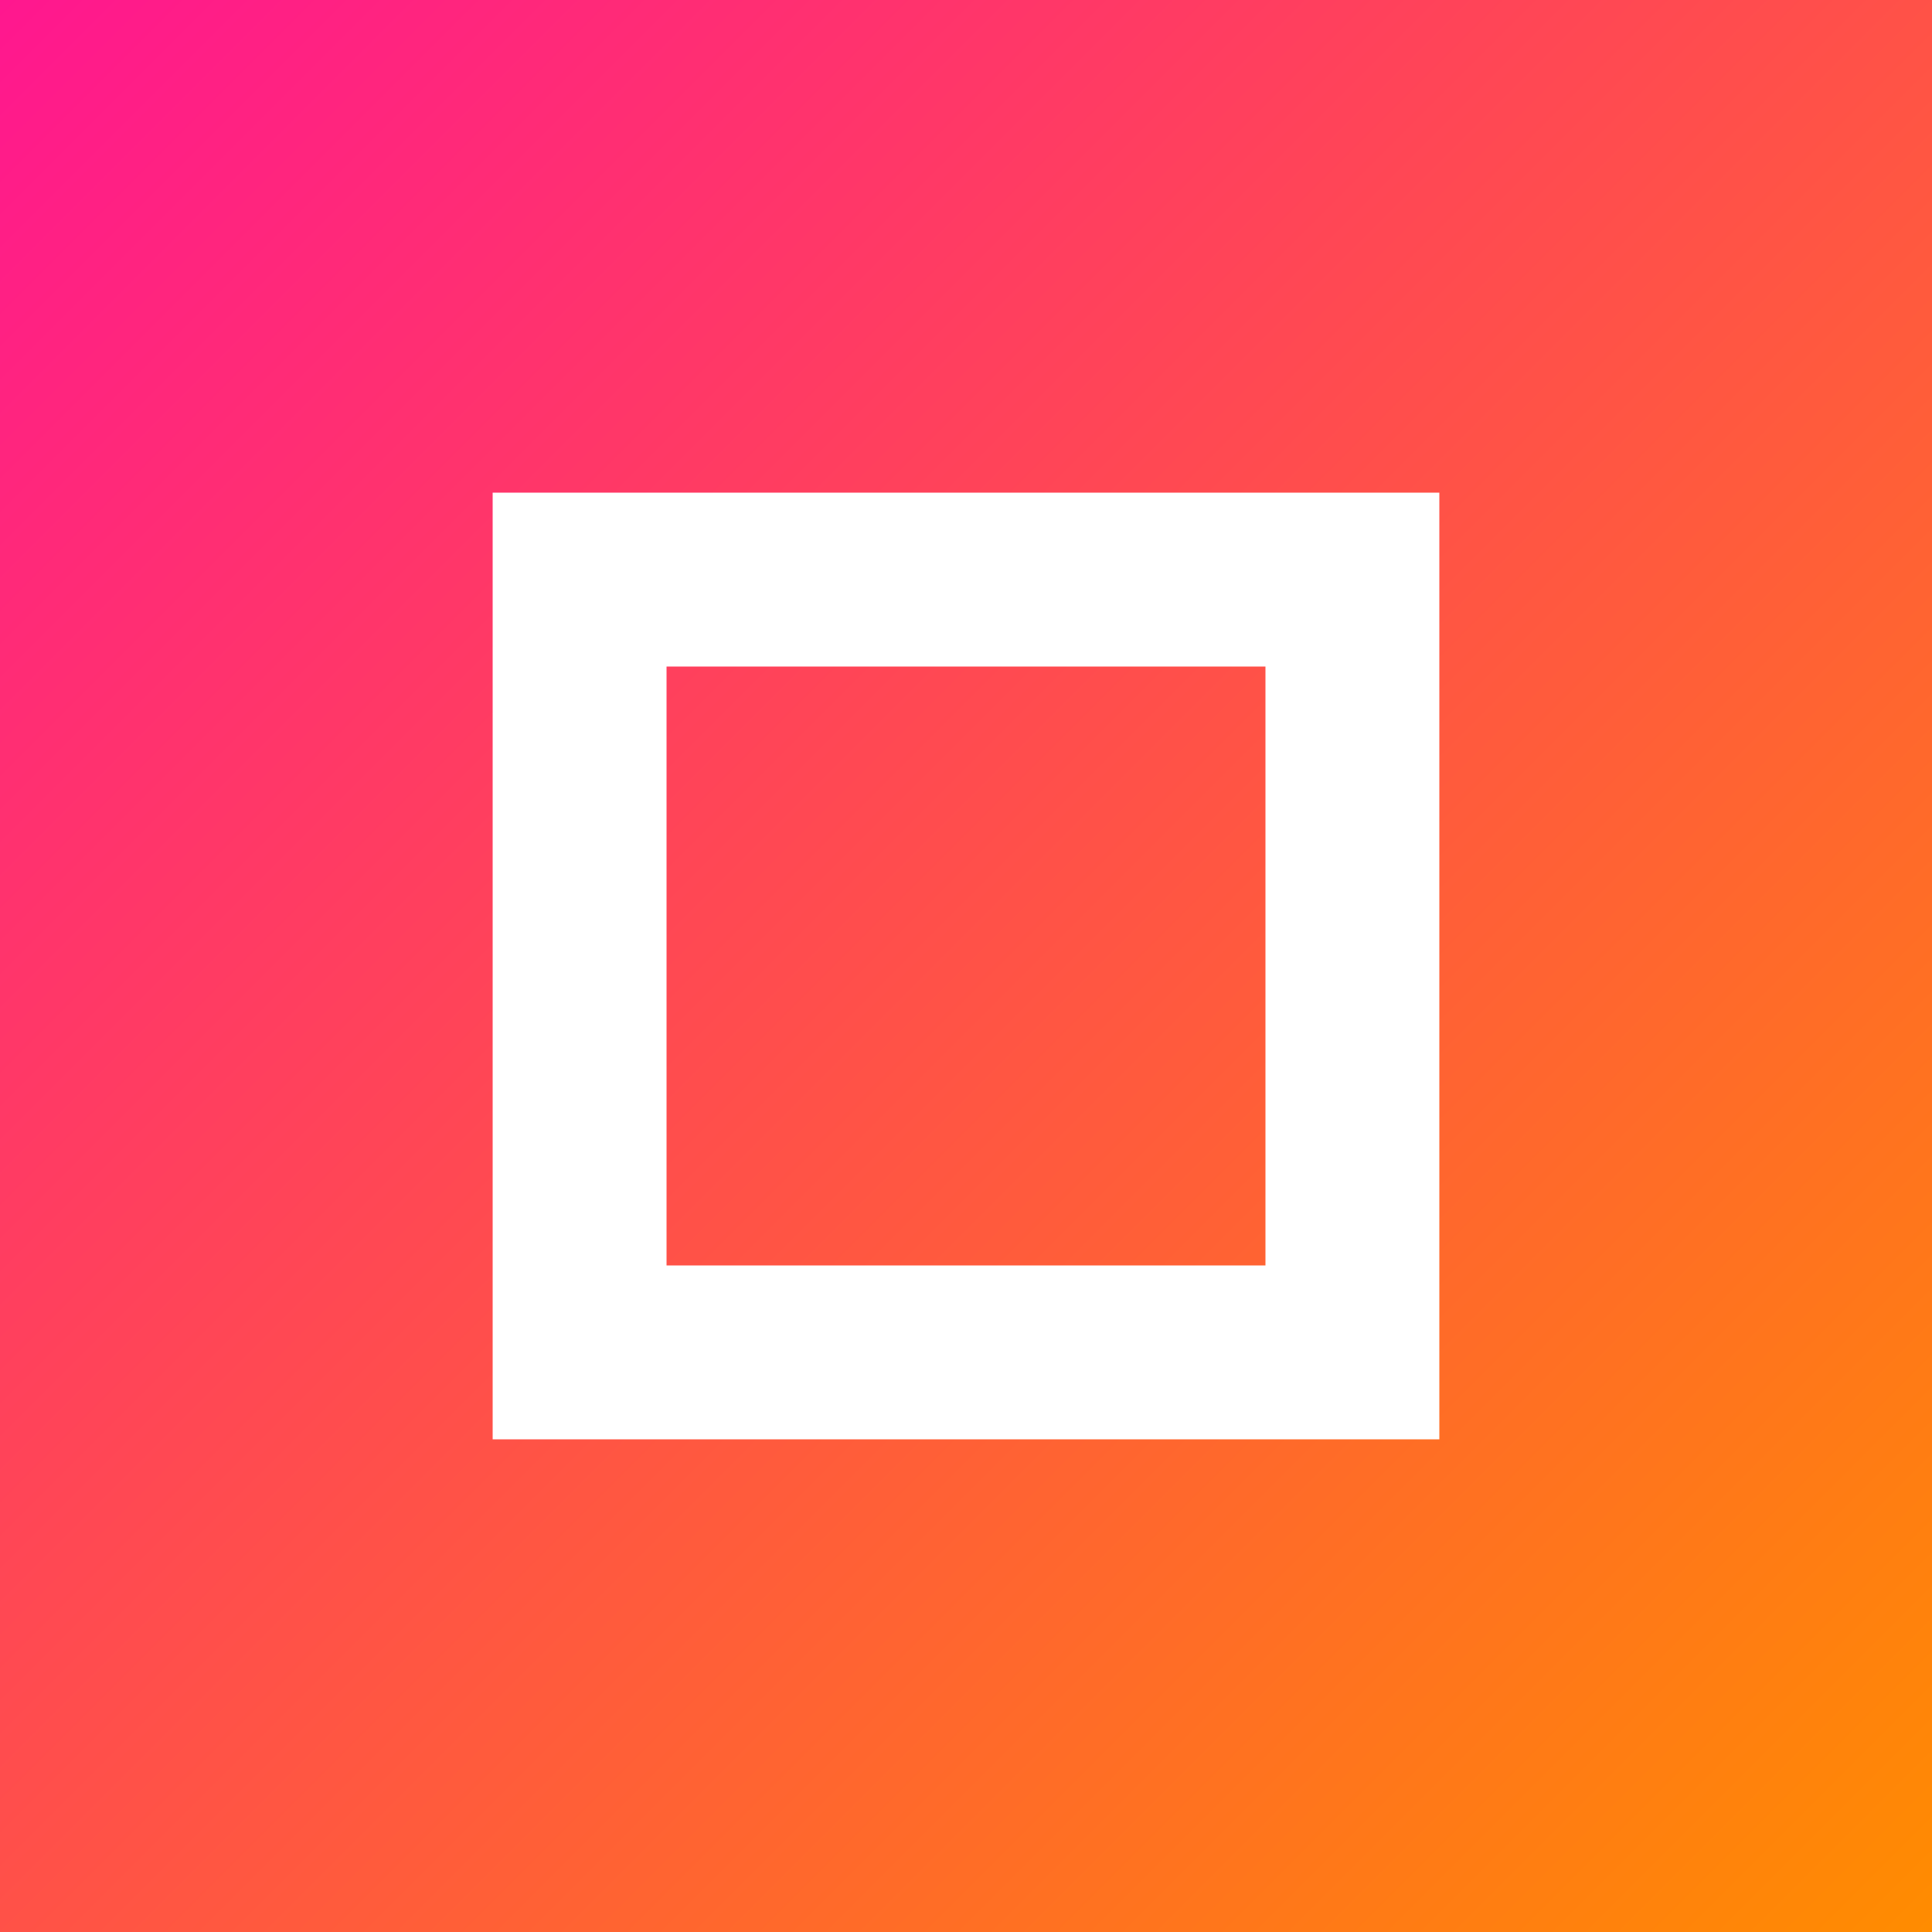
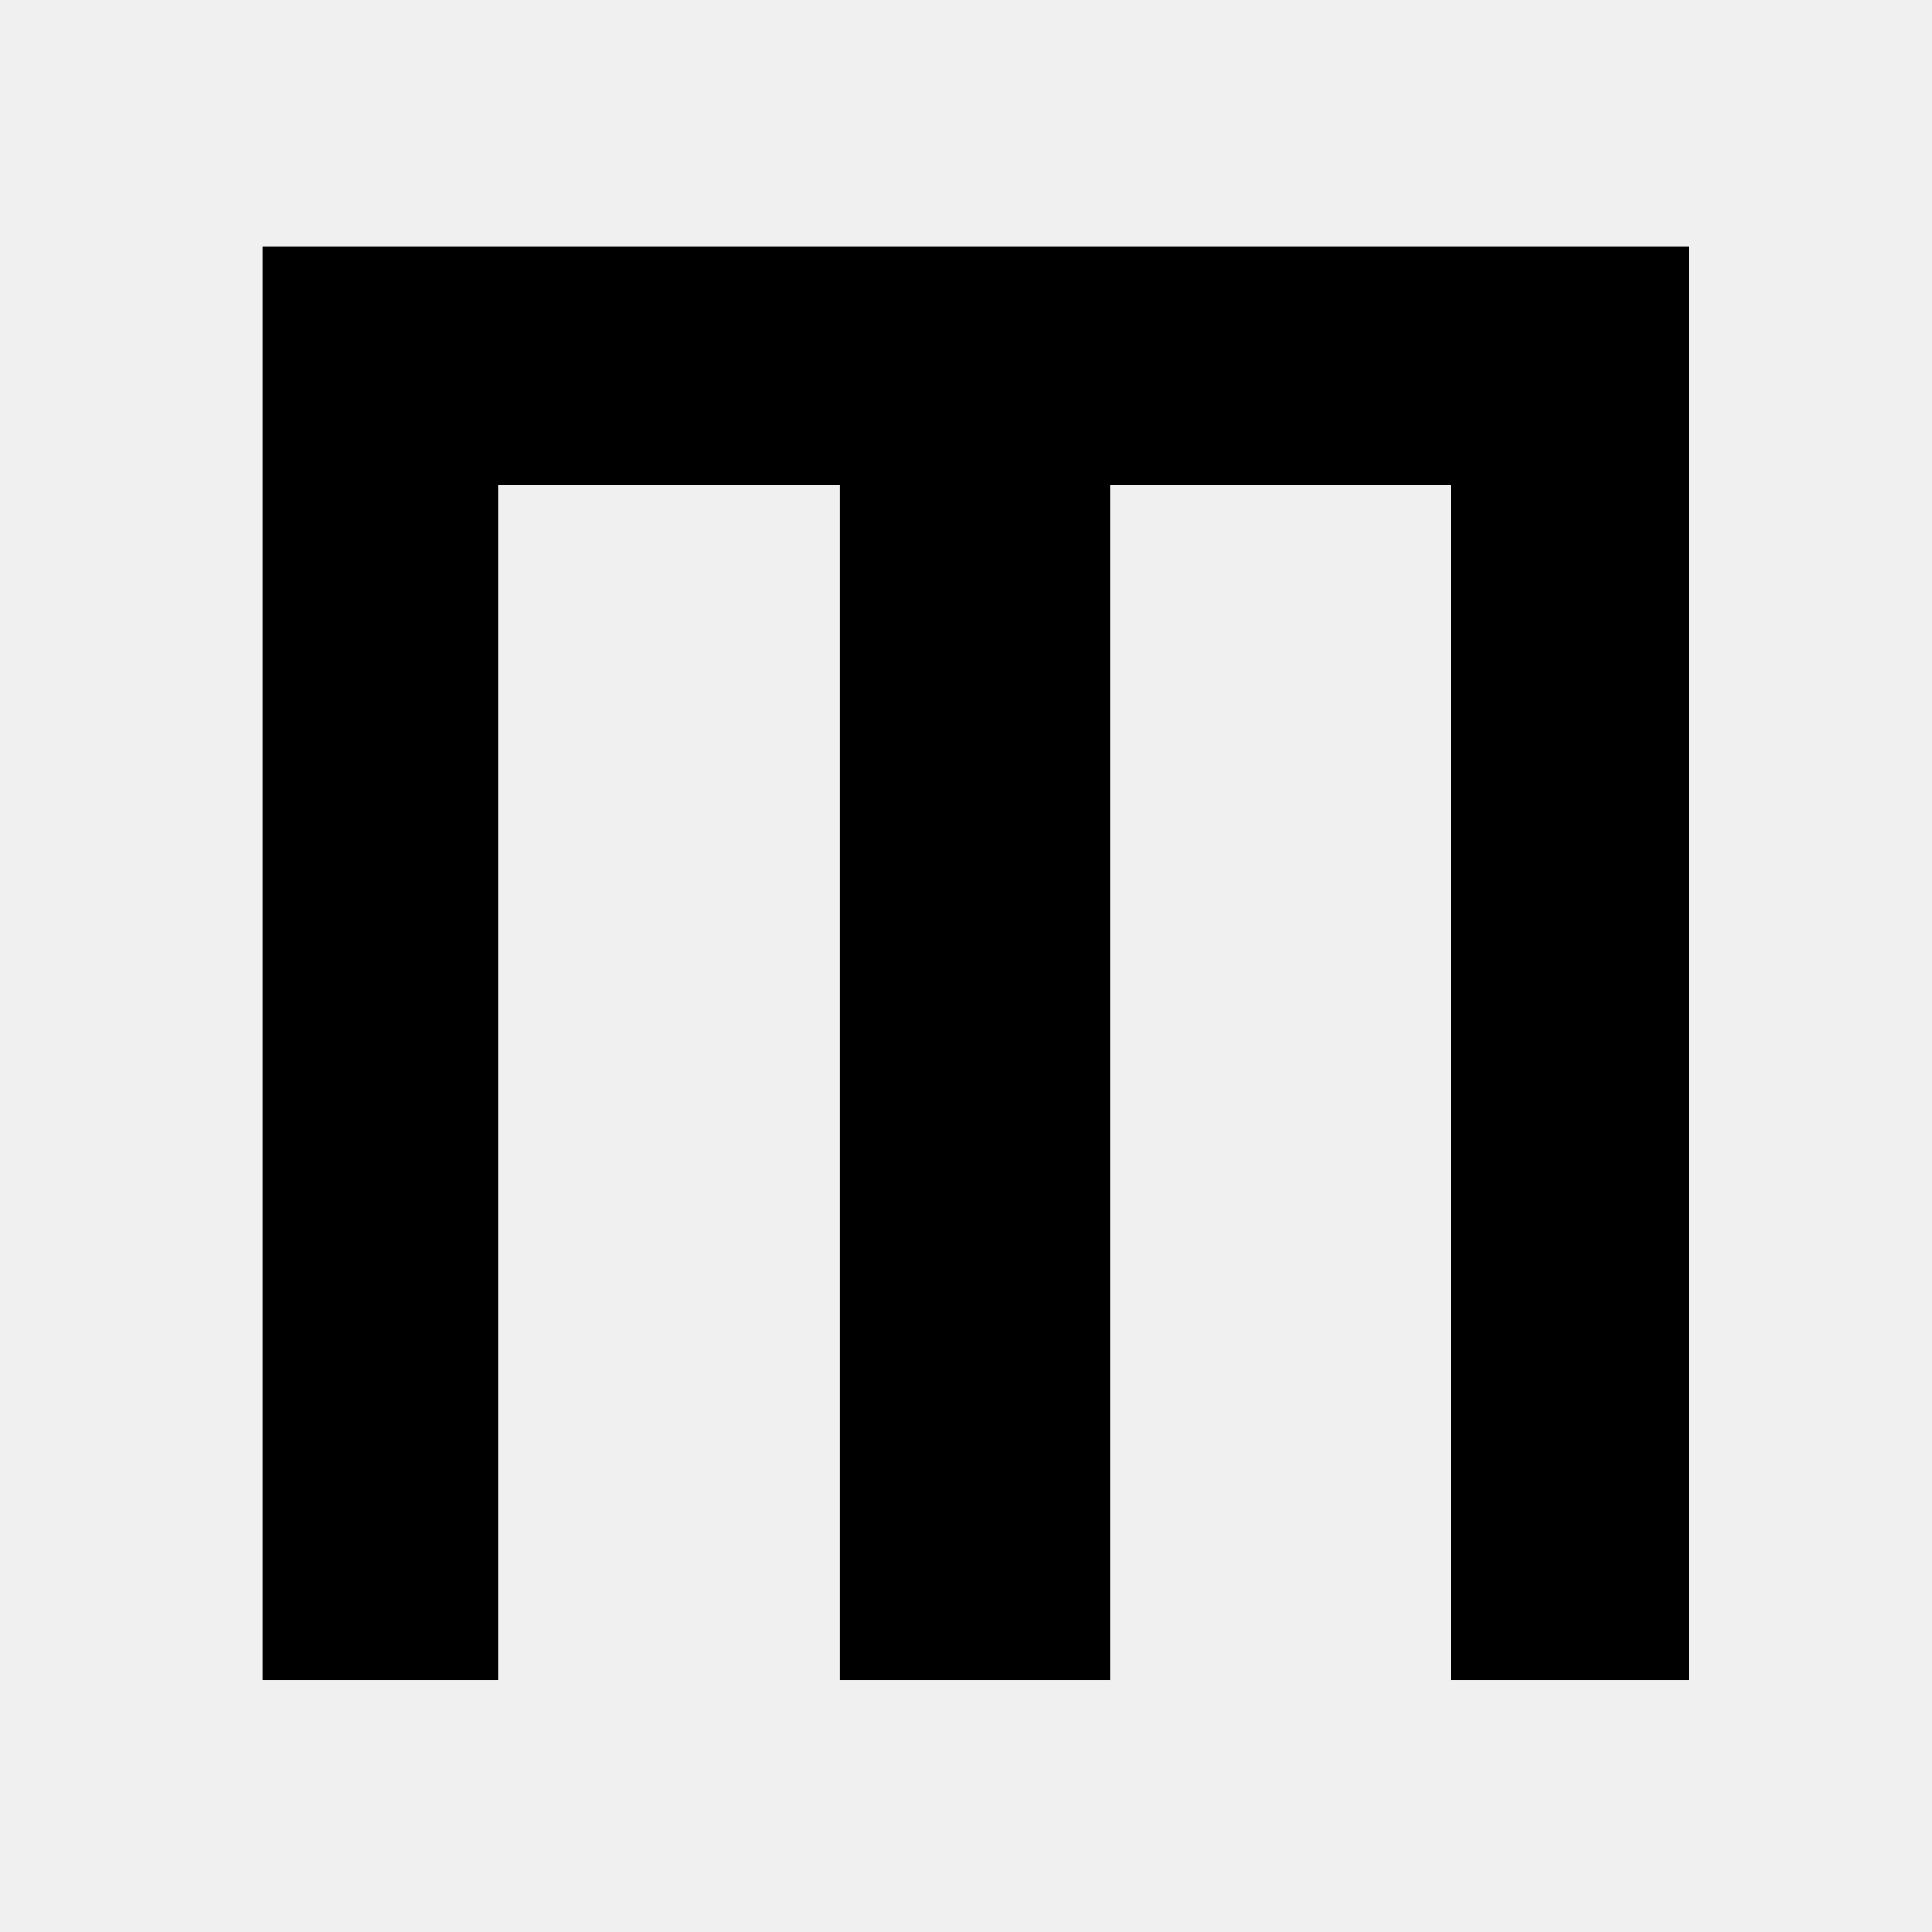
- <svg xmlns="http://www.w3.org/2000/svg" x="0px" y="0px" viewBox="0 0 200 200">
-   <style>
- 	.blok{fill:url(#gradient);}	
- 	.blokje{fill:none;stroke:#FFFFFF;stroke-width:18;stroke-miterlimit:10;}
- </style>
-   <linearGradient id="gradient" gradientUnits="userSpaceOnUse" x1="200" y1="200" x2="0" y2="0">
-     <stop offset="0" style="stop-color:#FF8C00" />
-     <stop offset="1" style="stop-color:#FF178F" />
-   </linearGradient>
-   <rect x="0" y="0" width="200" height="200" class="blok" />
-   <rect x="60" y="60" width="80" height="80" class="blokje" />
+ <svg xmlns="http://www.w3.org/2000/svg" width="390" height="390" viewBox="0 0 390 390" fill="none">
+   <path d="M340.897 49.699L176.373 49.699L52.98 49.699L52.98 339.147H100.654L100.654 97.945L169.558 97.945L169.558 339.147H224.047L224.047 97.945H292.951L292.951 339.147H340.897L340.897 49.699Z" fill="black" />
</svg>
